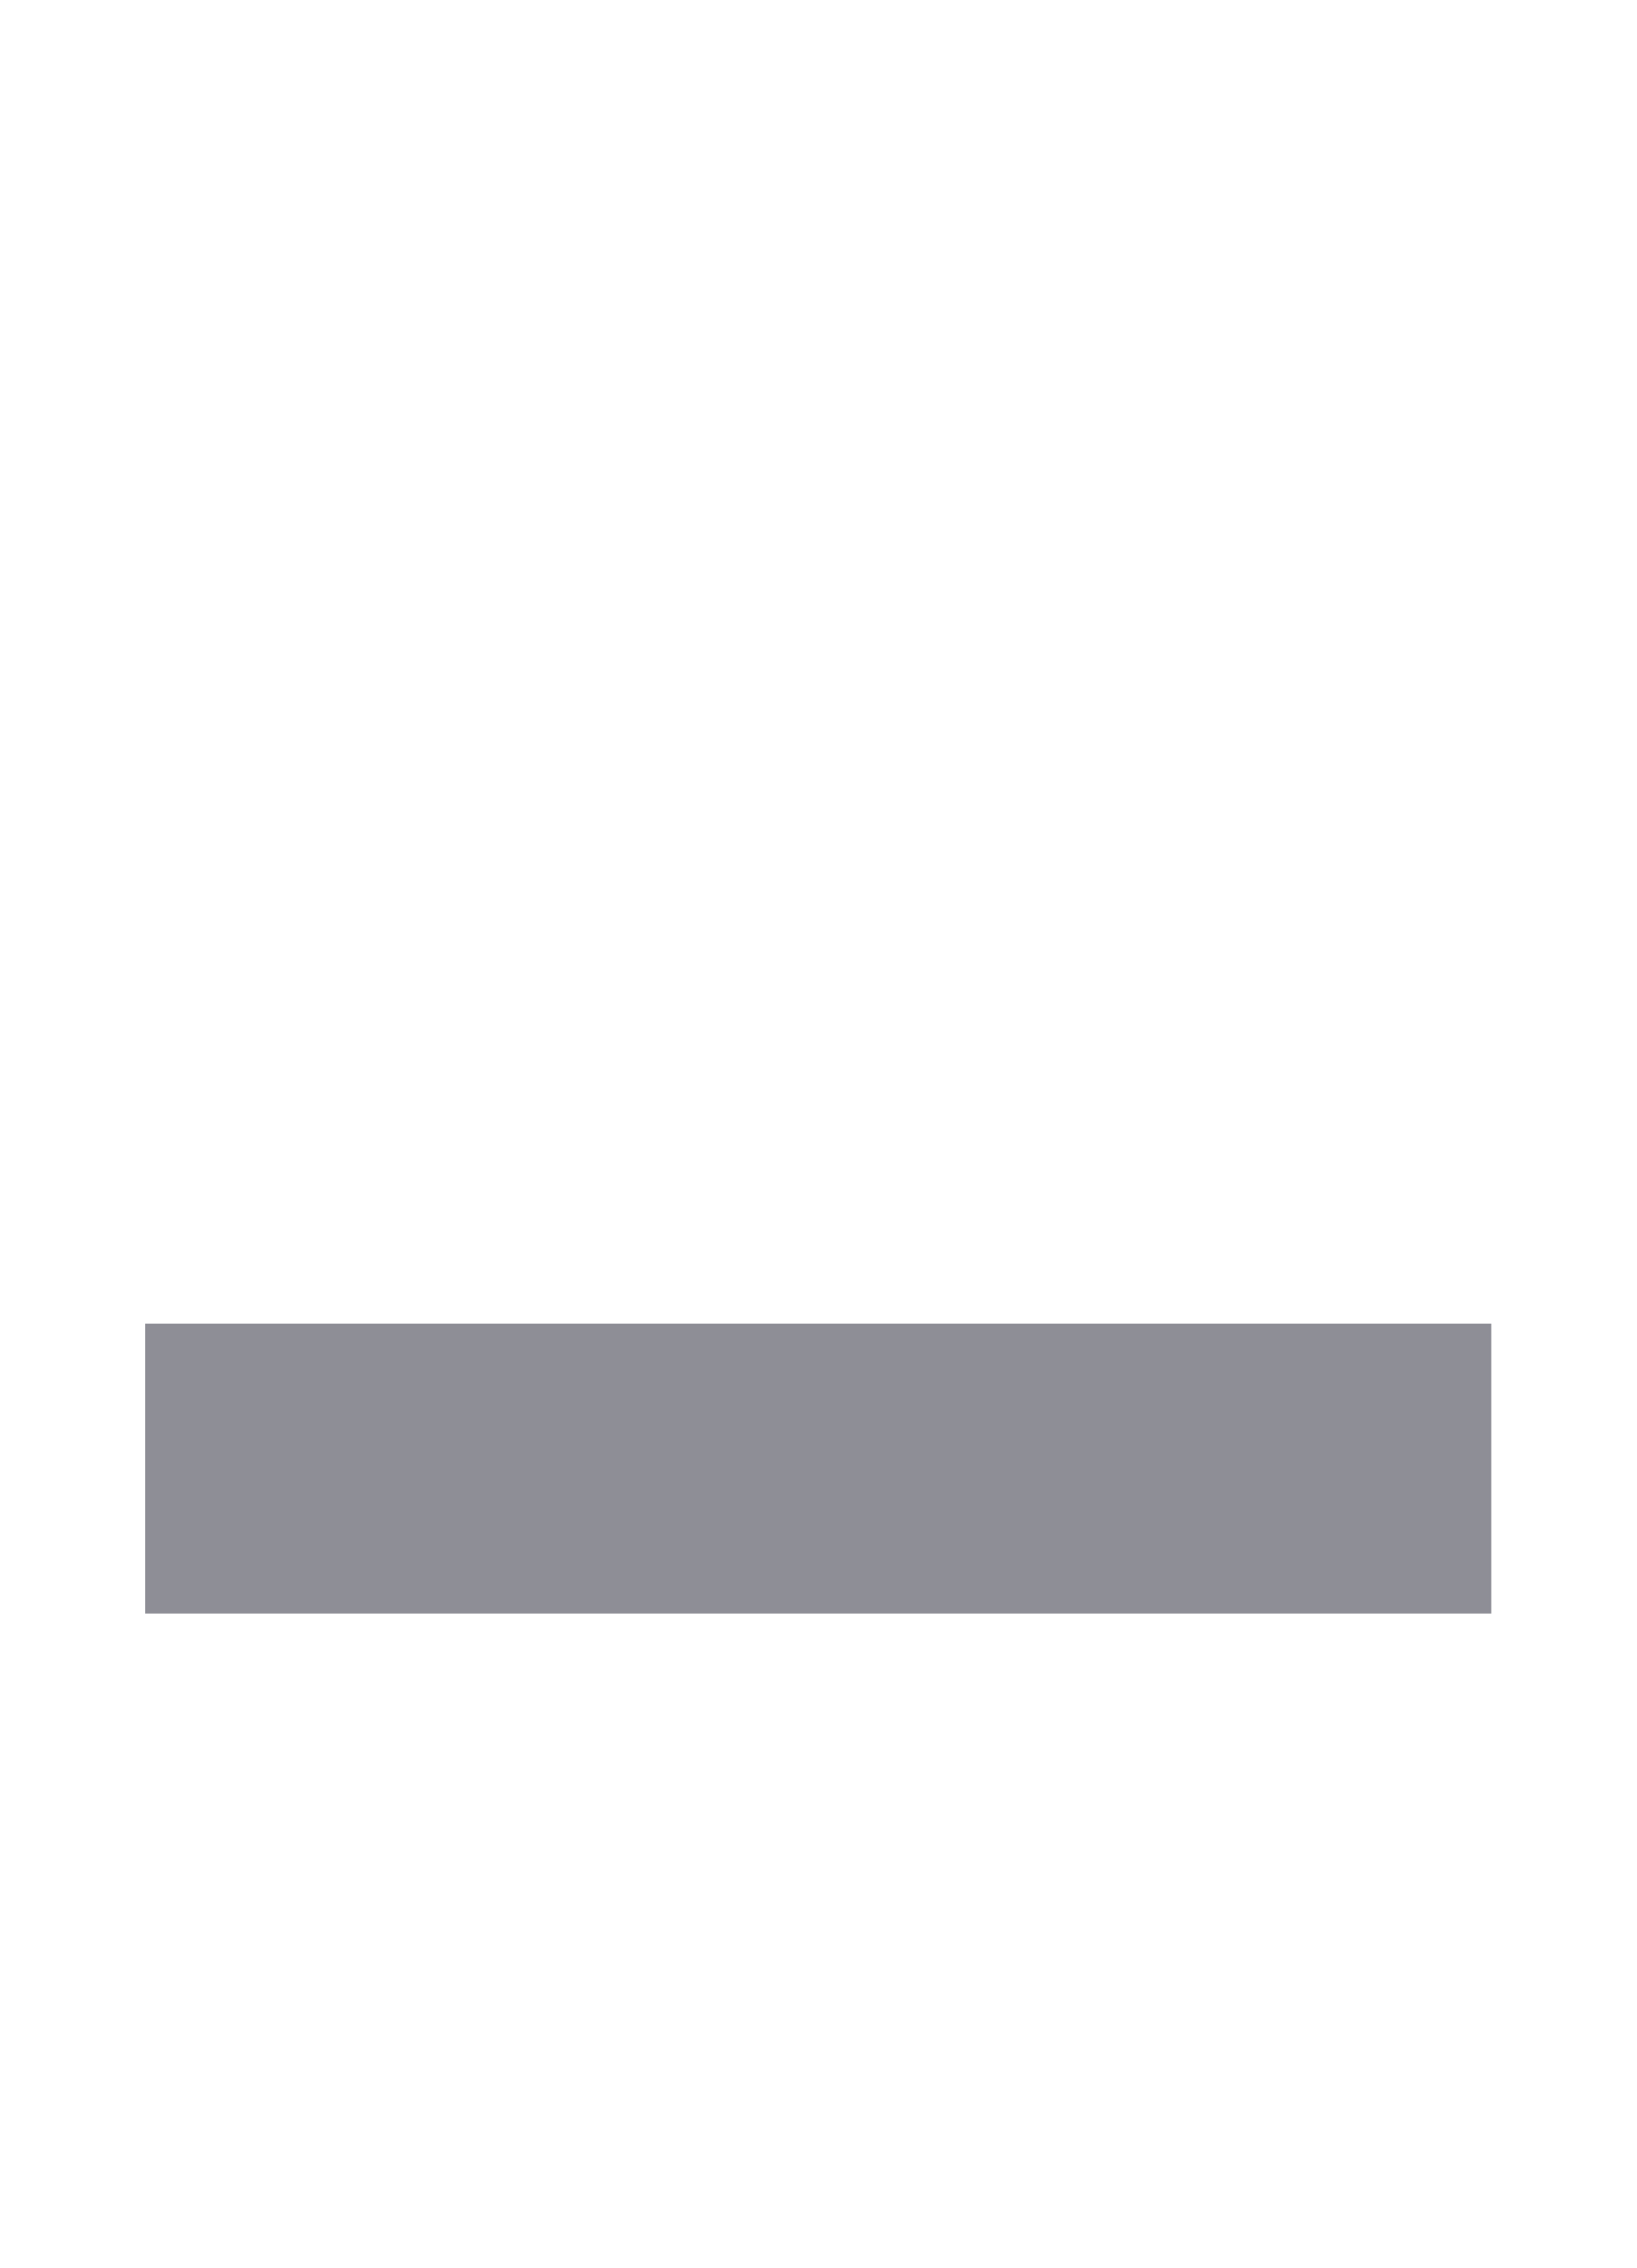
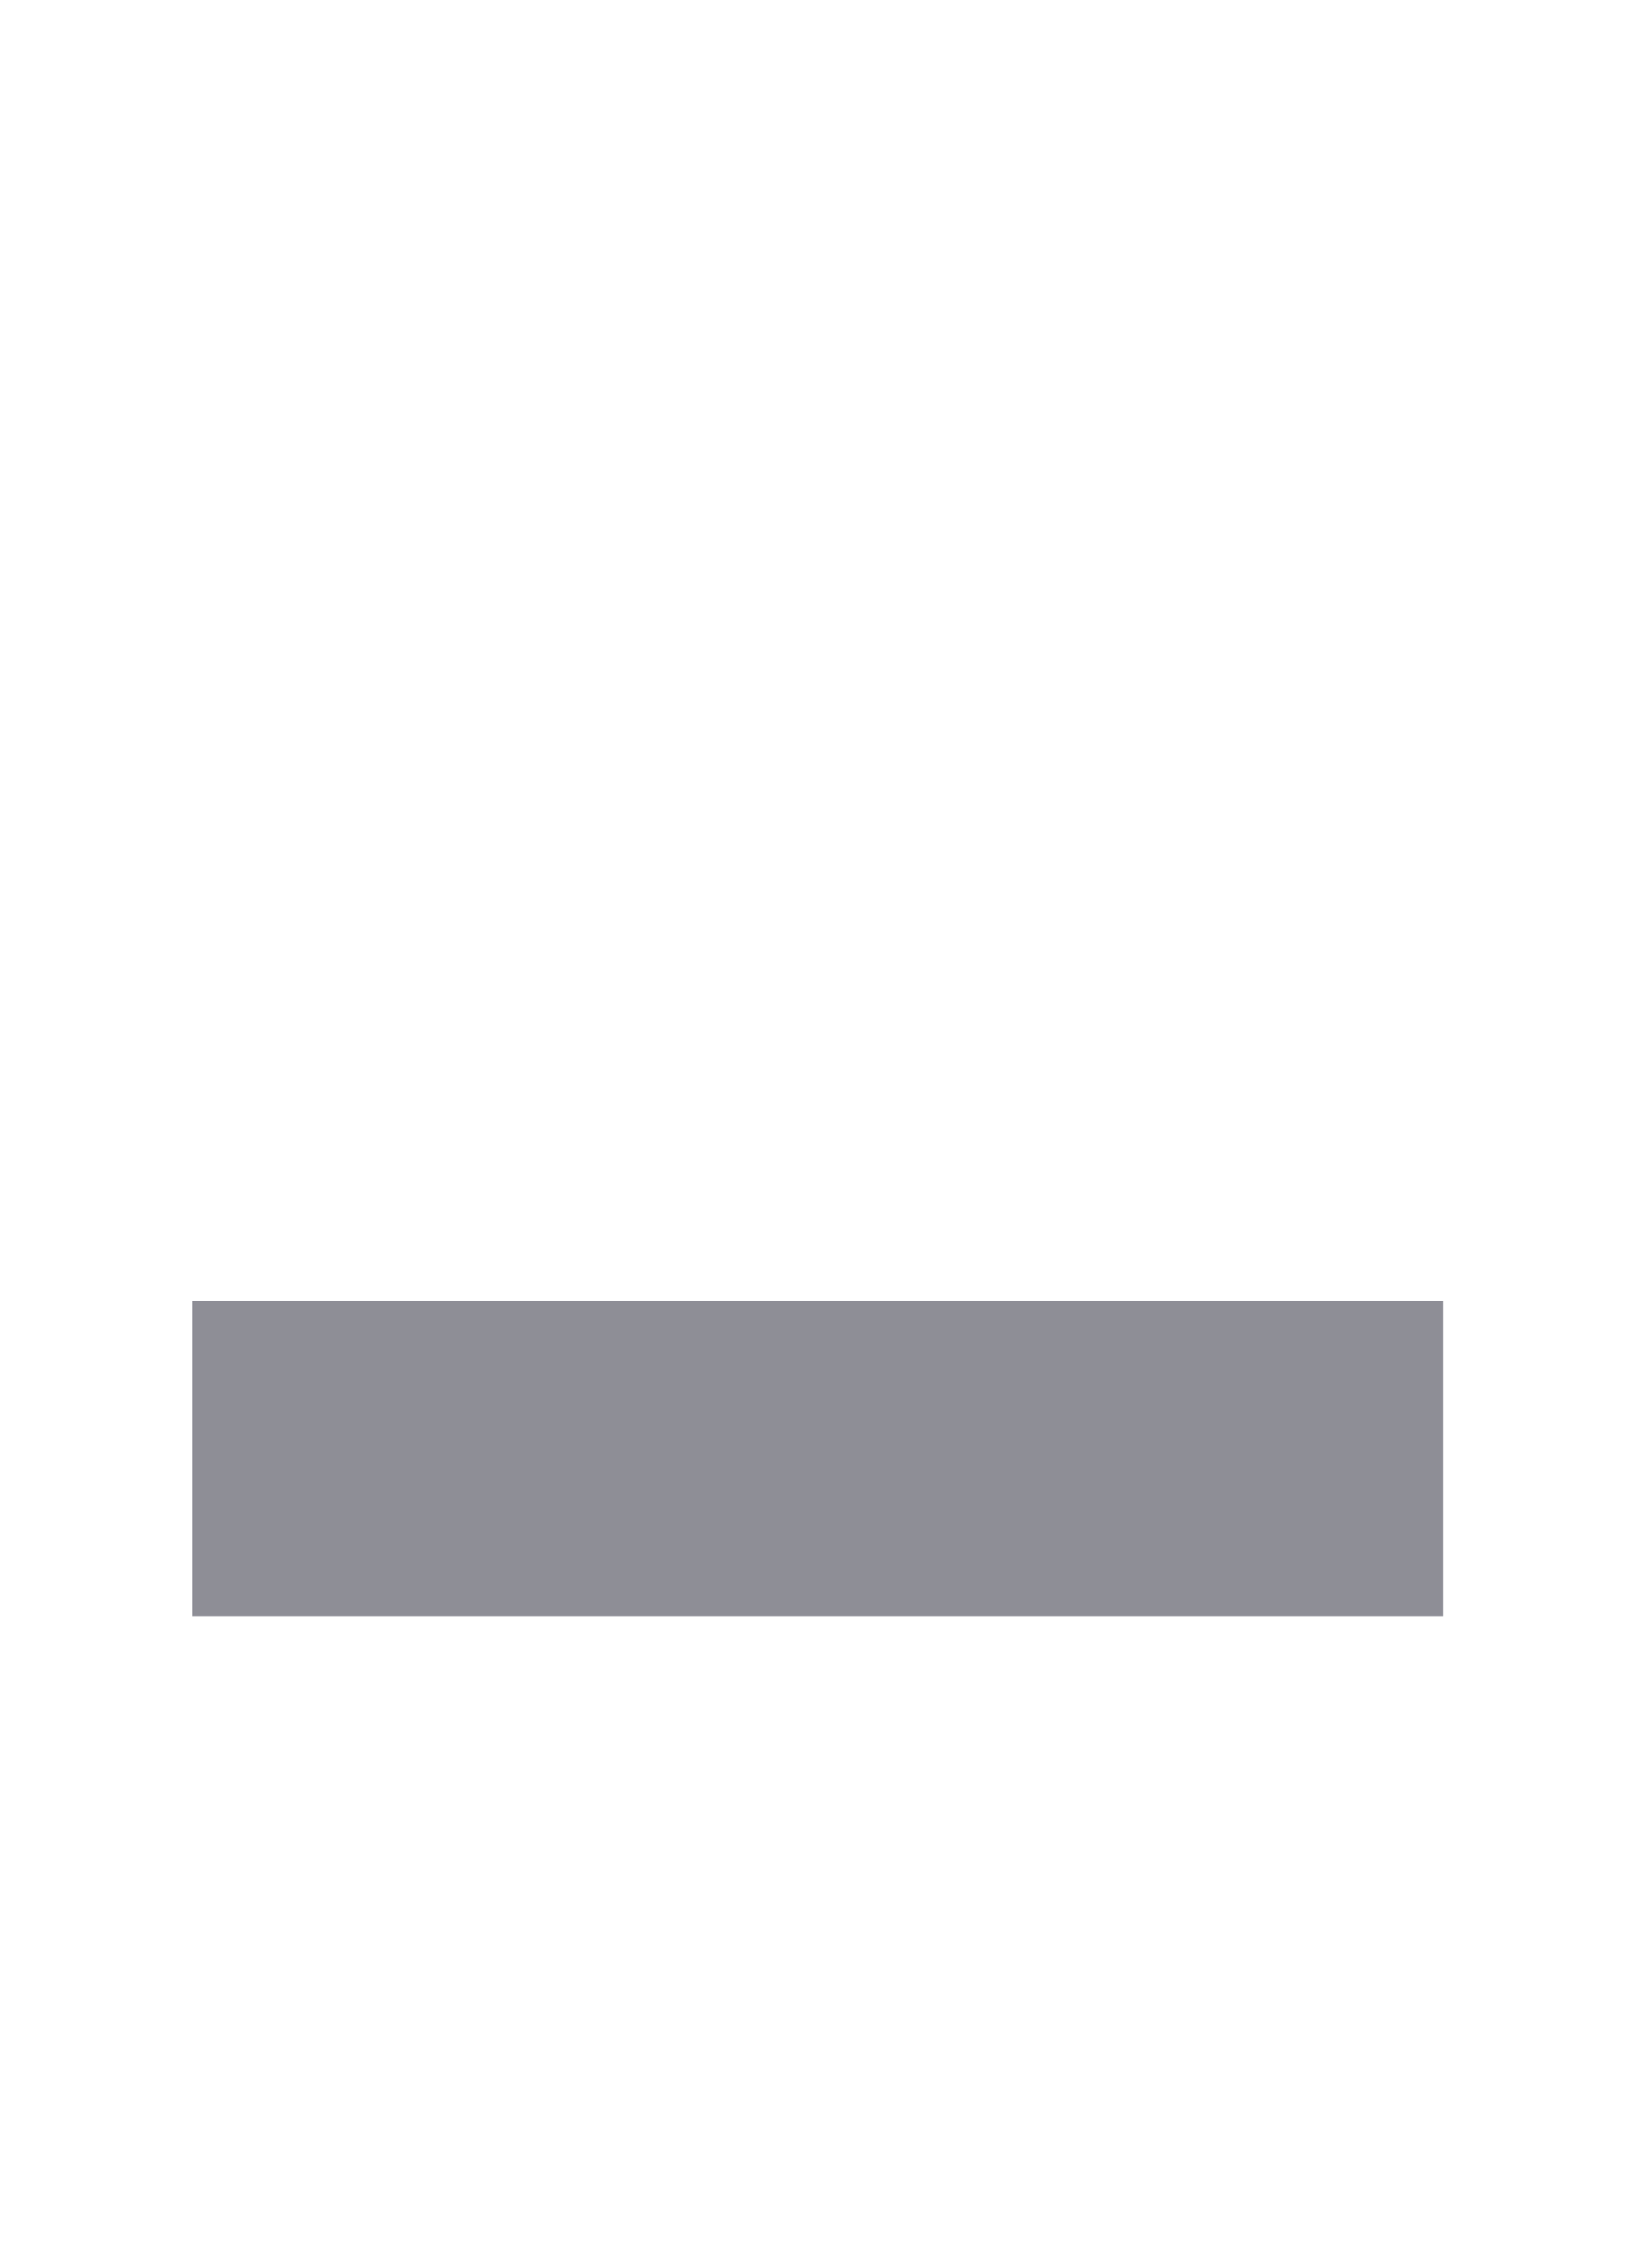
<svg xmlns="http://www.w3.org/2000/svg" width="88" height="122" viewBox="0 0 88 122">
-   <text x="44" y="118" font-family="Helvetica Neue" font-size="156" font-weight="700" fill="#8e8e96" text-anchor="middle">−</text>
+   <g fill="#8e8e96">
+     <path transform="translate(0.000 118.000) scale(0.066465 -0.066465)" d="M1167.643,722.464L1167.643,467.298L155.577,467.298L155.577,722.464L1167.643,722.464Z" />
+   </g>
</svg>
